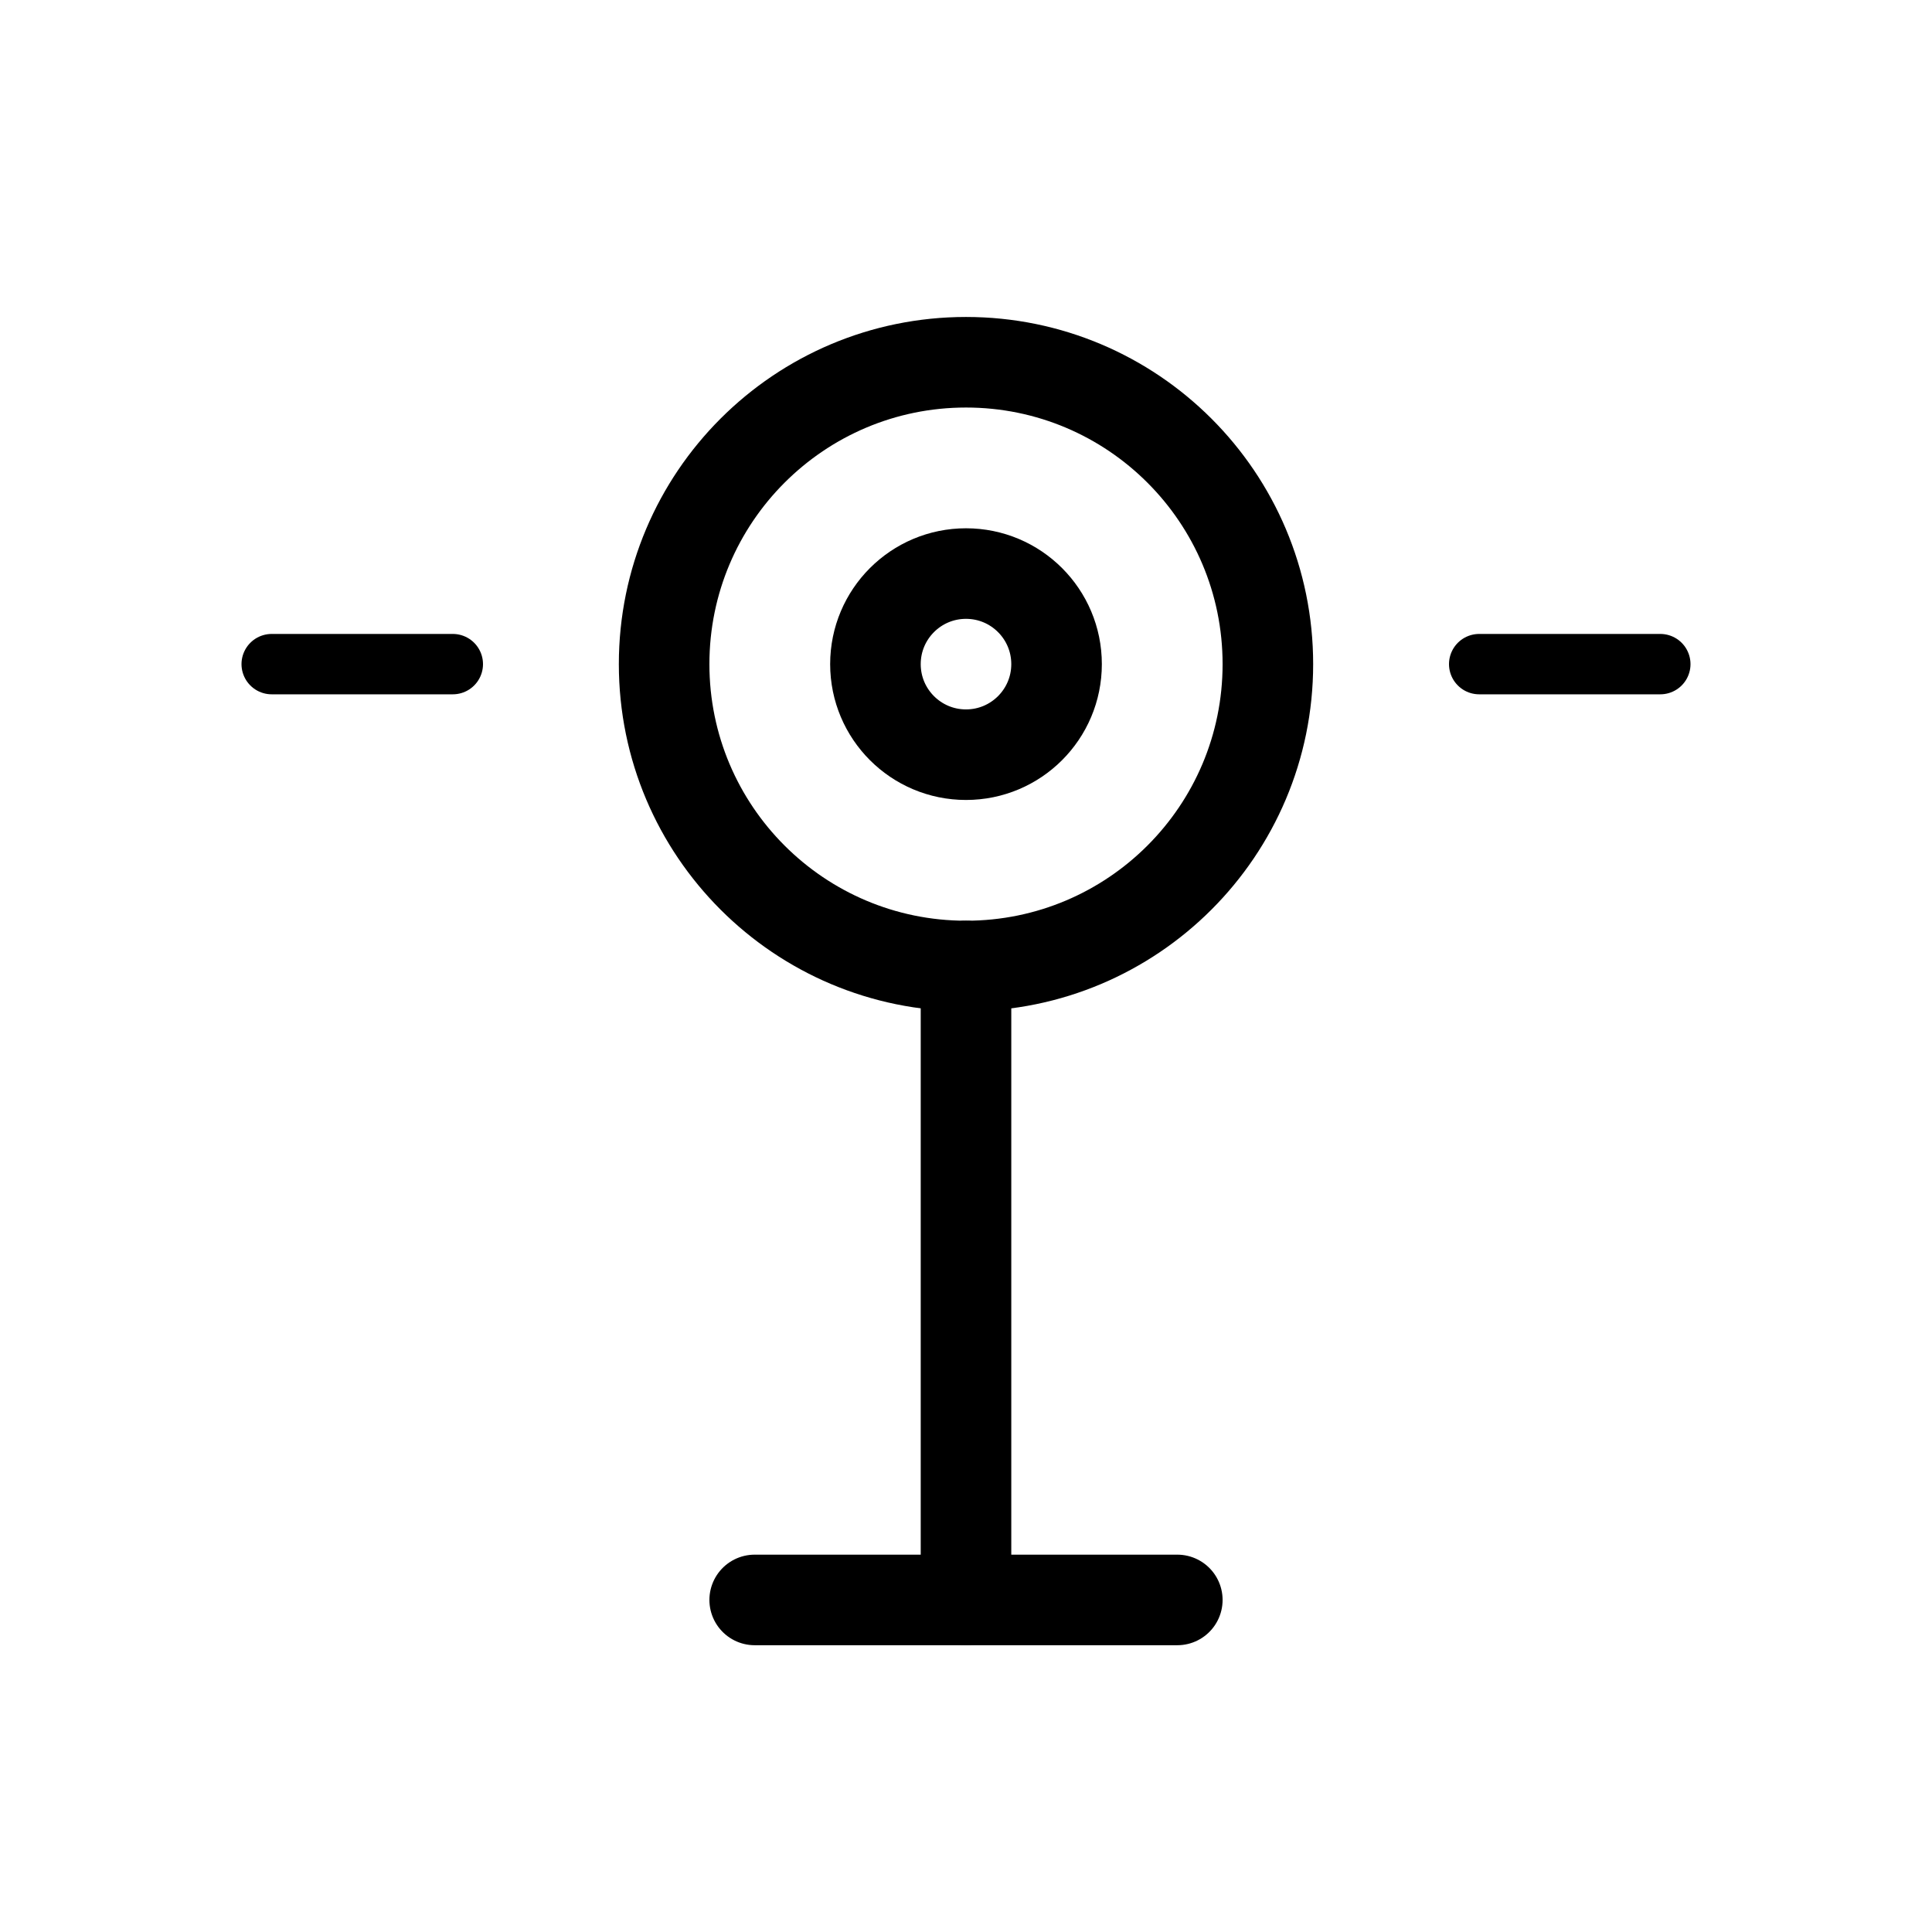
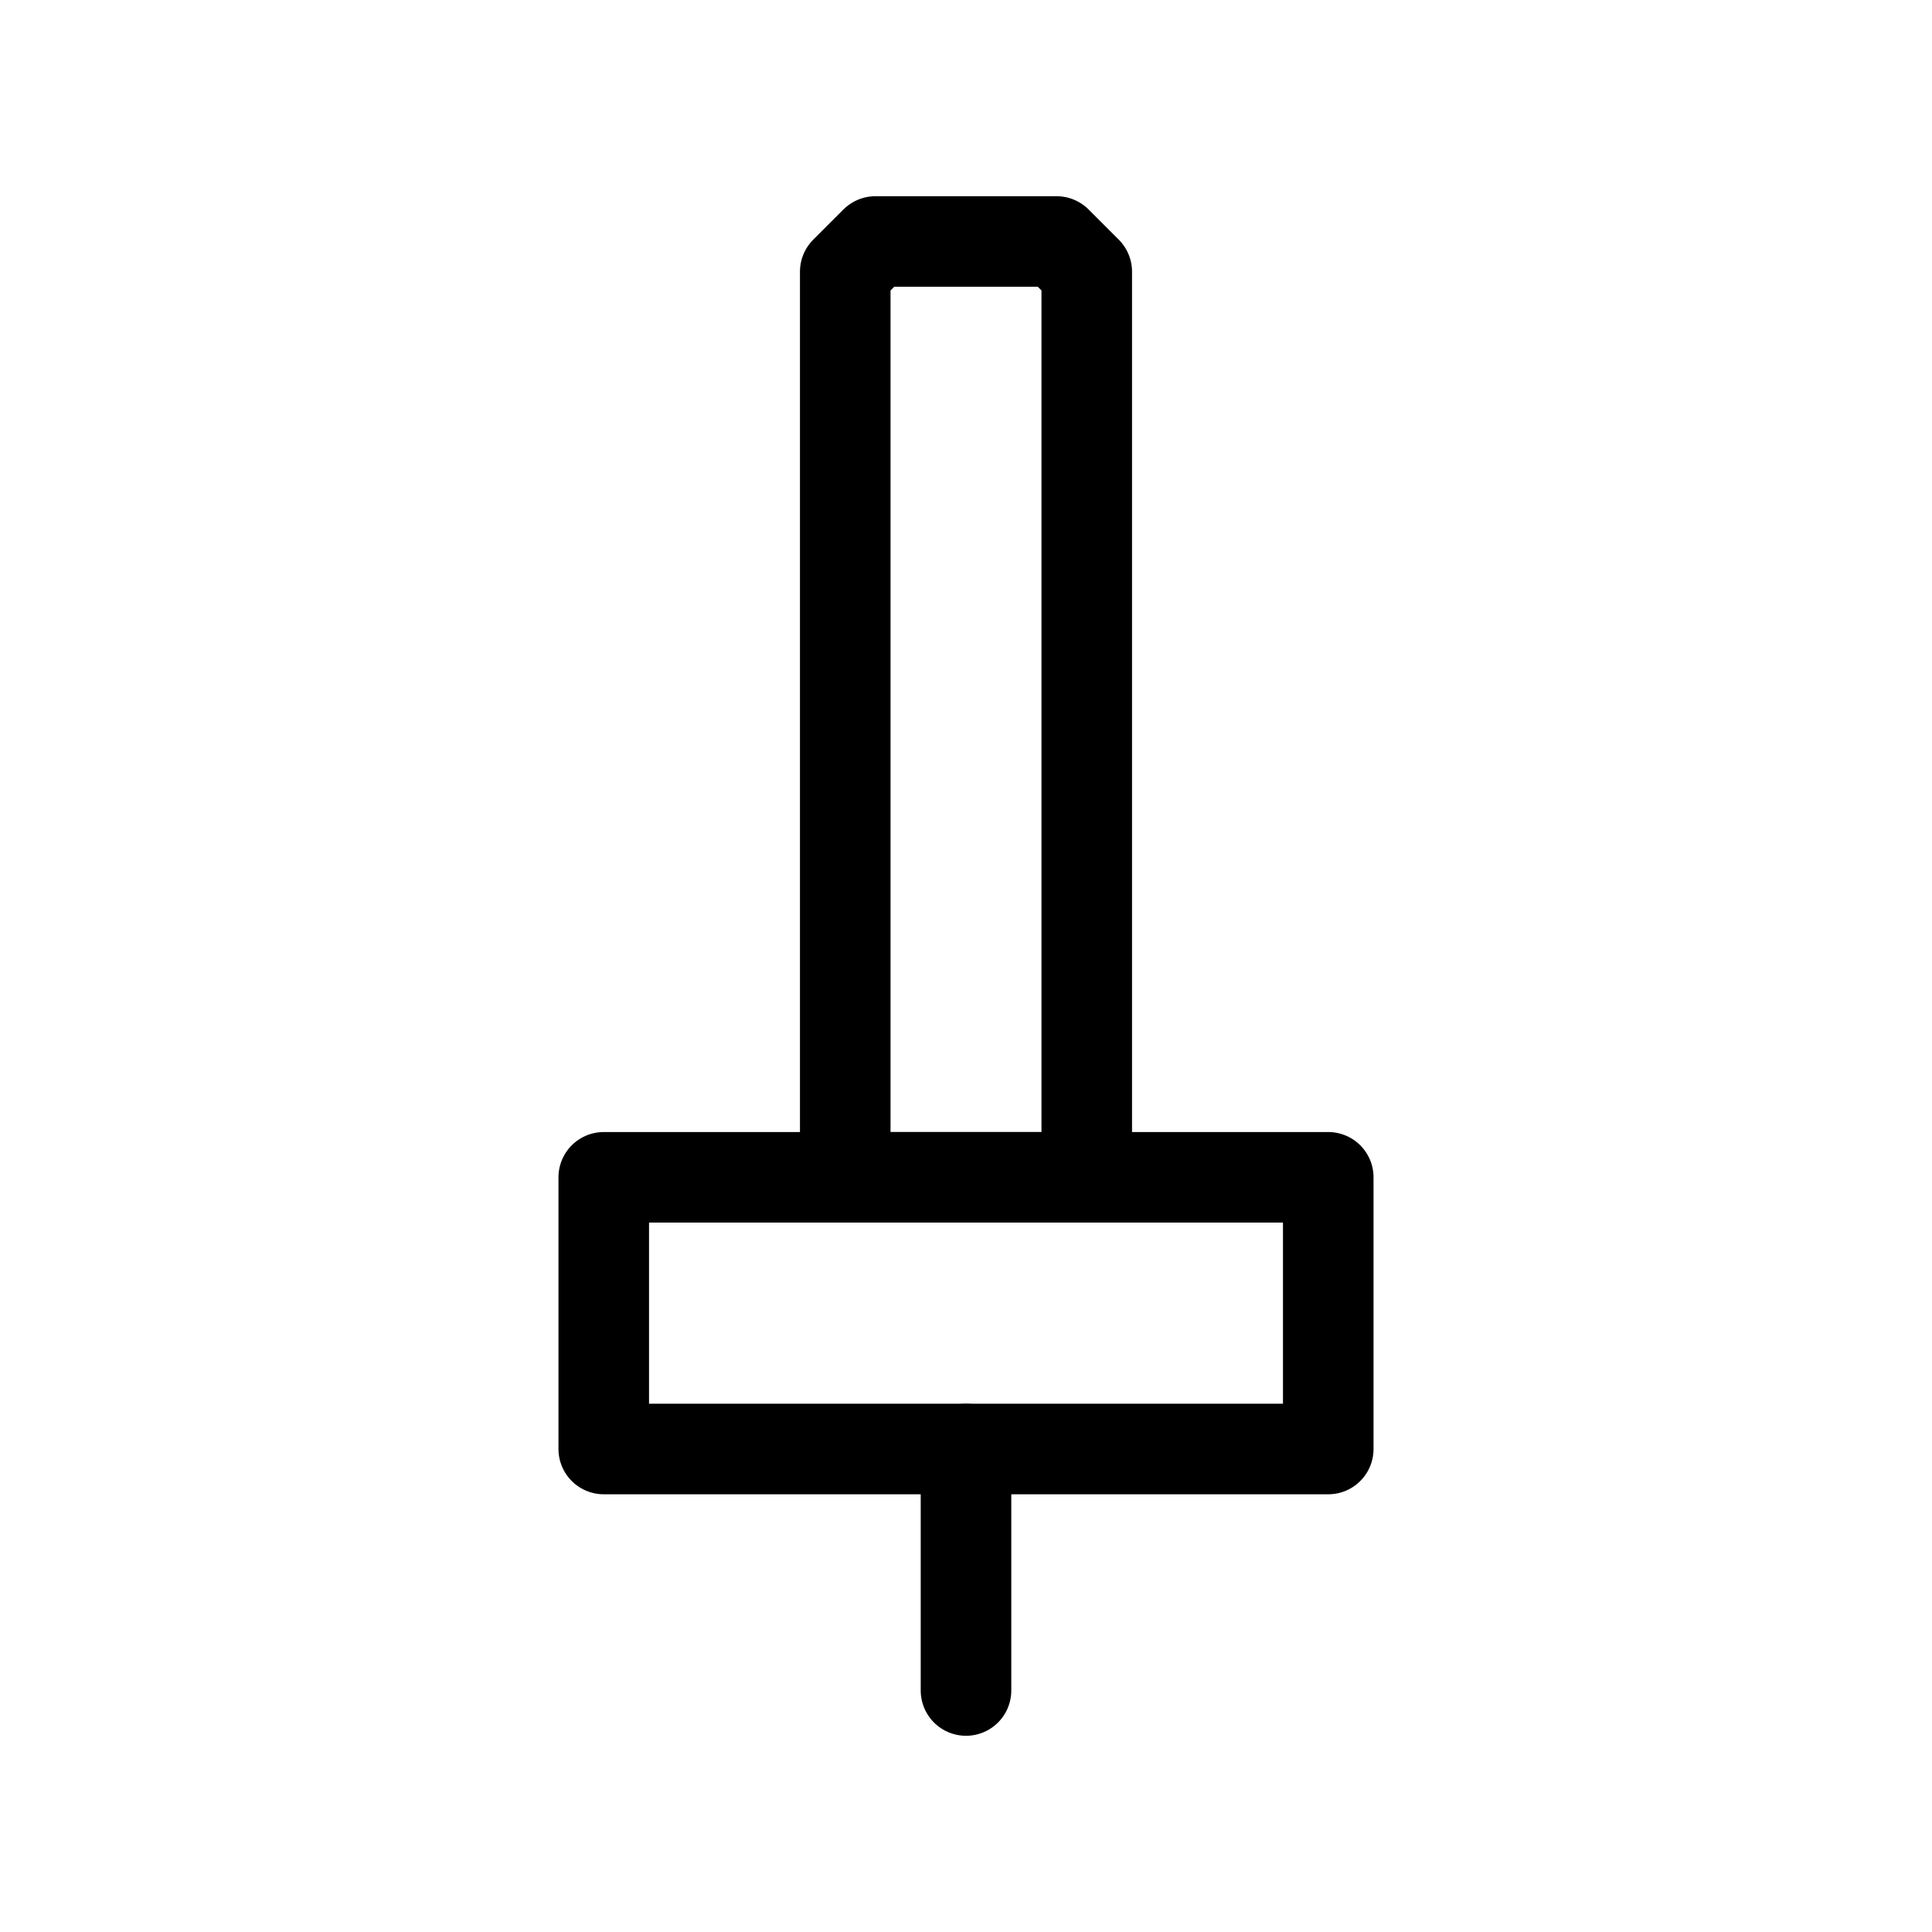
<svg xmlns="http://www.w3.org/2000/svg" viewBox="0 0 512 512">
  <g fill="none" stroke="#000" stroke-width="24" stroke-linecap="round" stroke-linejoin="round">
-     <circle cx="256" cy="176" r="80" />
-     <circle cx="256" cy="176" r="24" />
-     <path d="M256 256 V424" />
-     <path d="M200 424 H312" />
-     <path d="M120 176 H72 M440 176 H392" stroke-width="16" />
+     <path d="M224 72 L232 64 H280 L288 72 V312 H224 Z" />
+     <path d="M160 312 H352 V384 H160 Z" />
+     <path d="M256 384 V448" />
  </g>
</svg>
